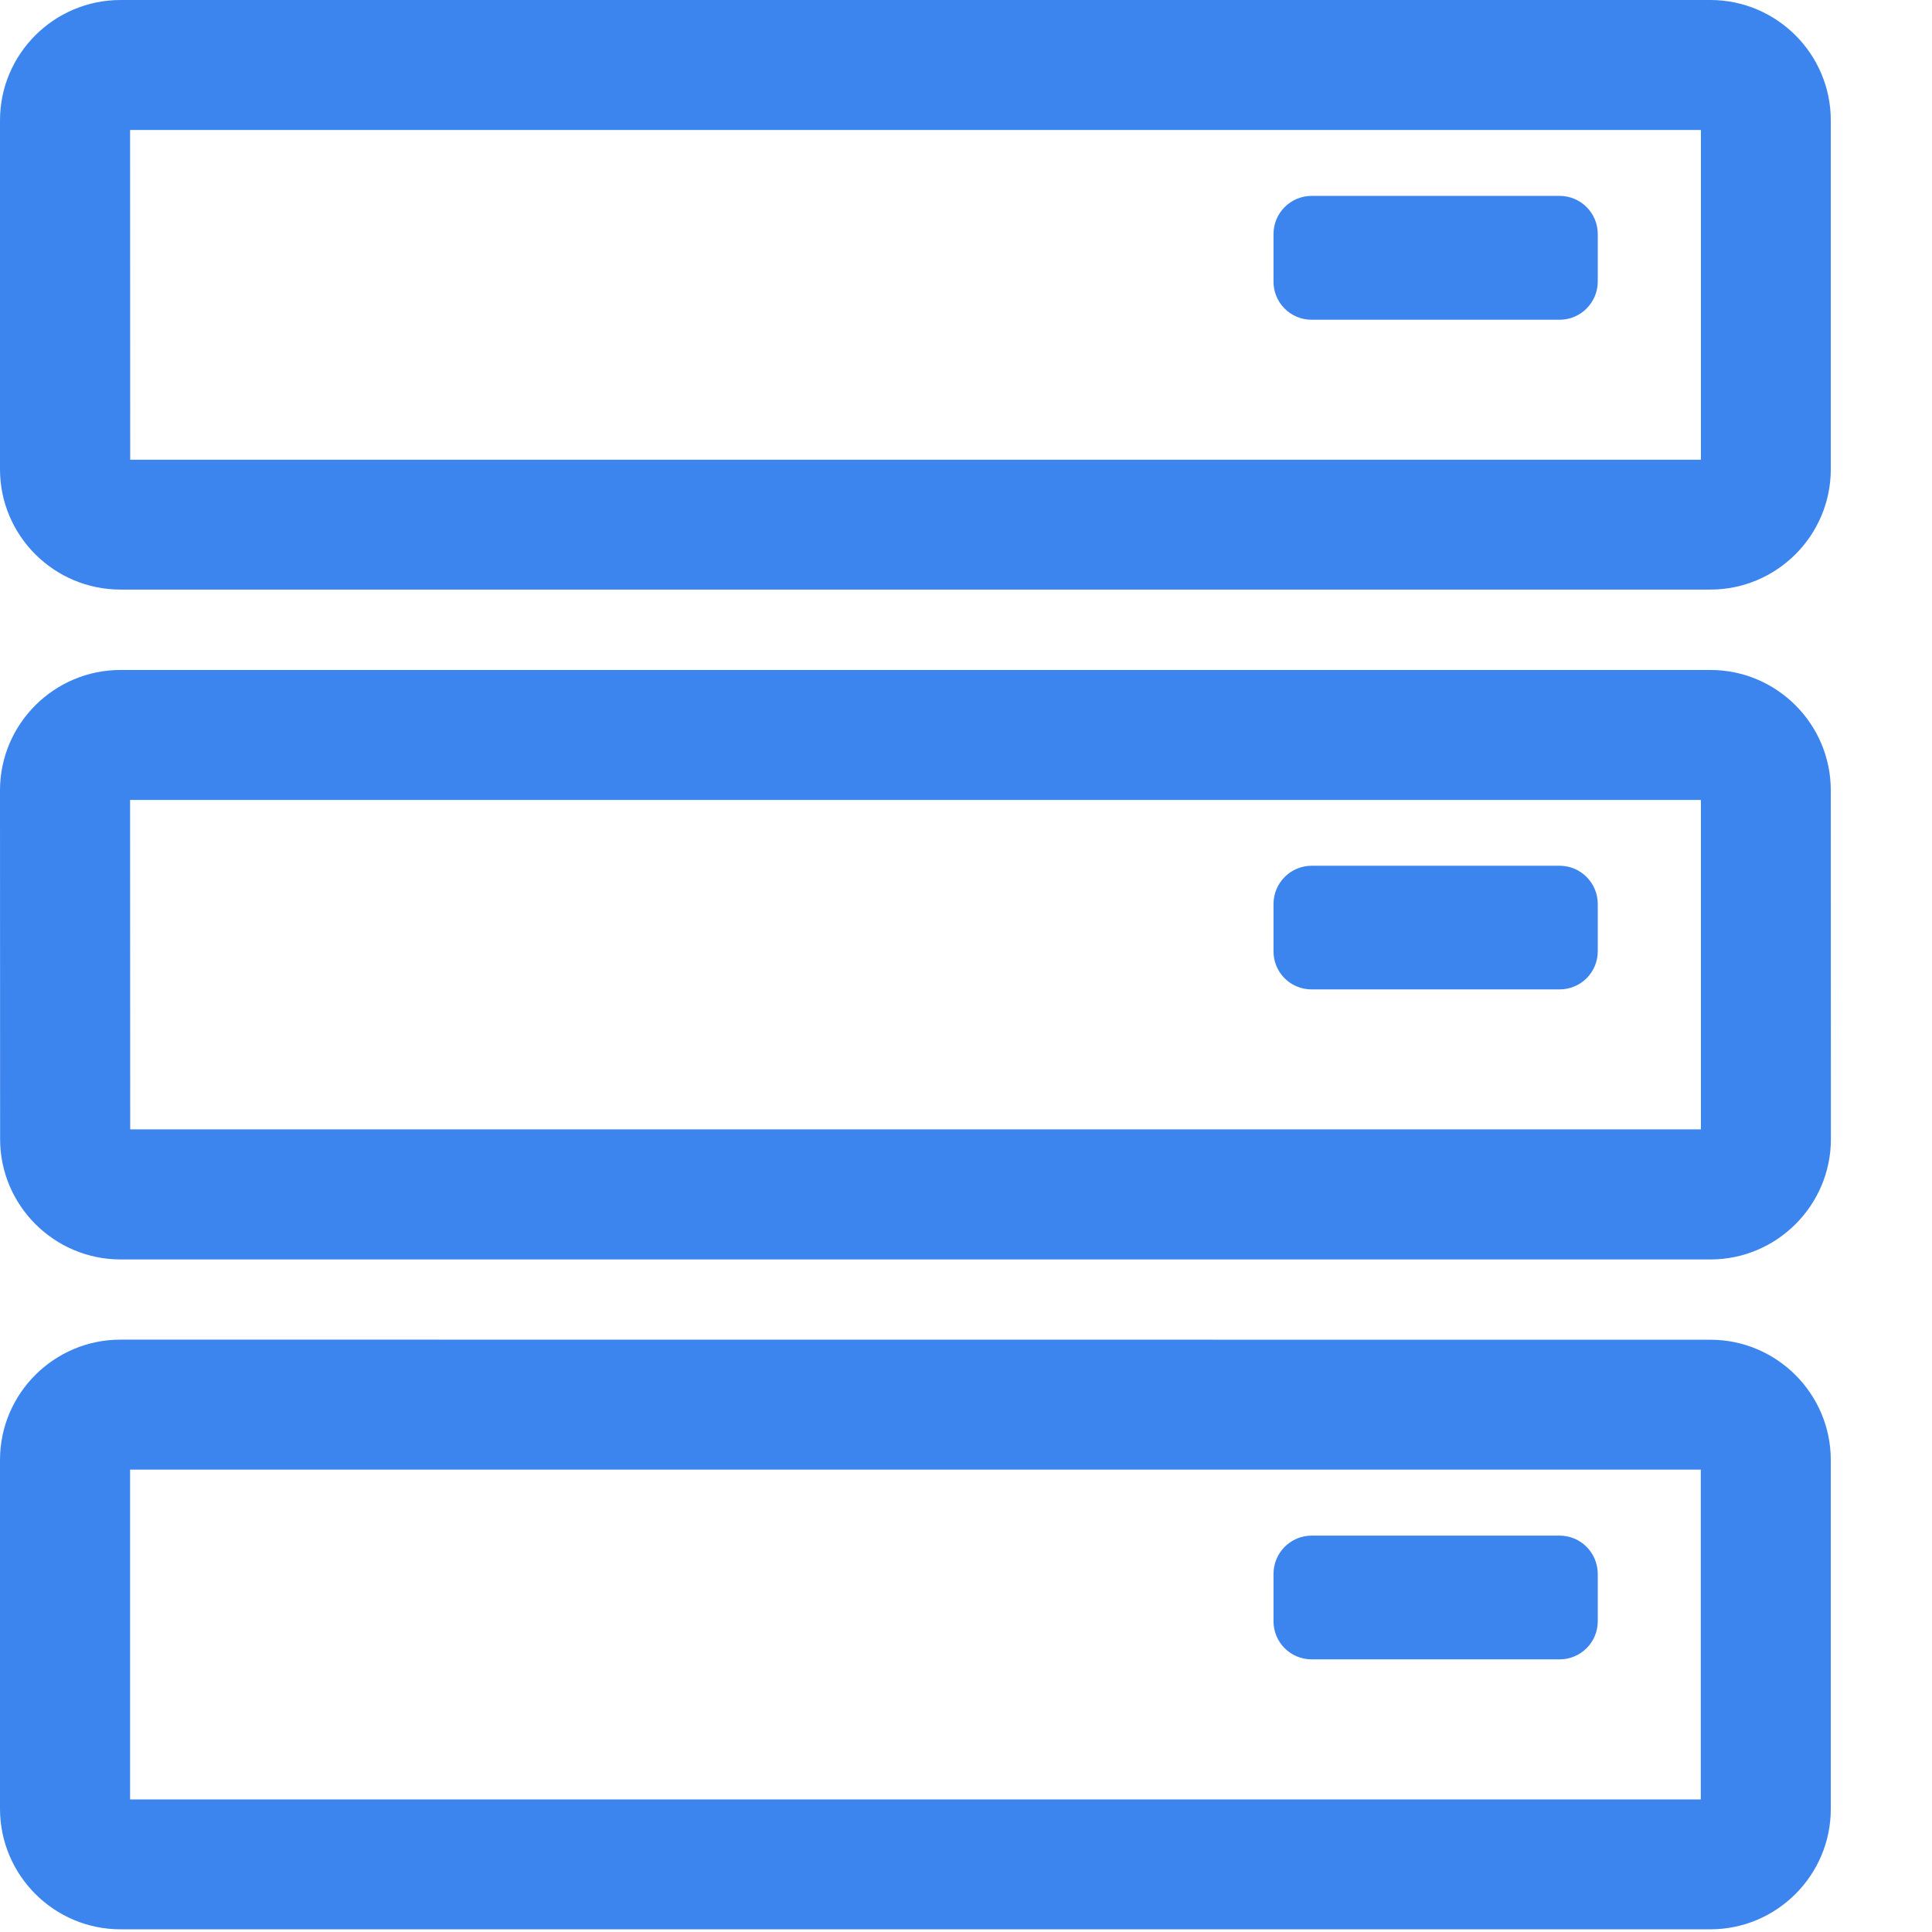
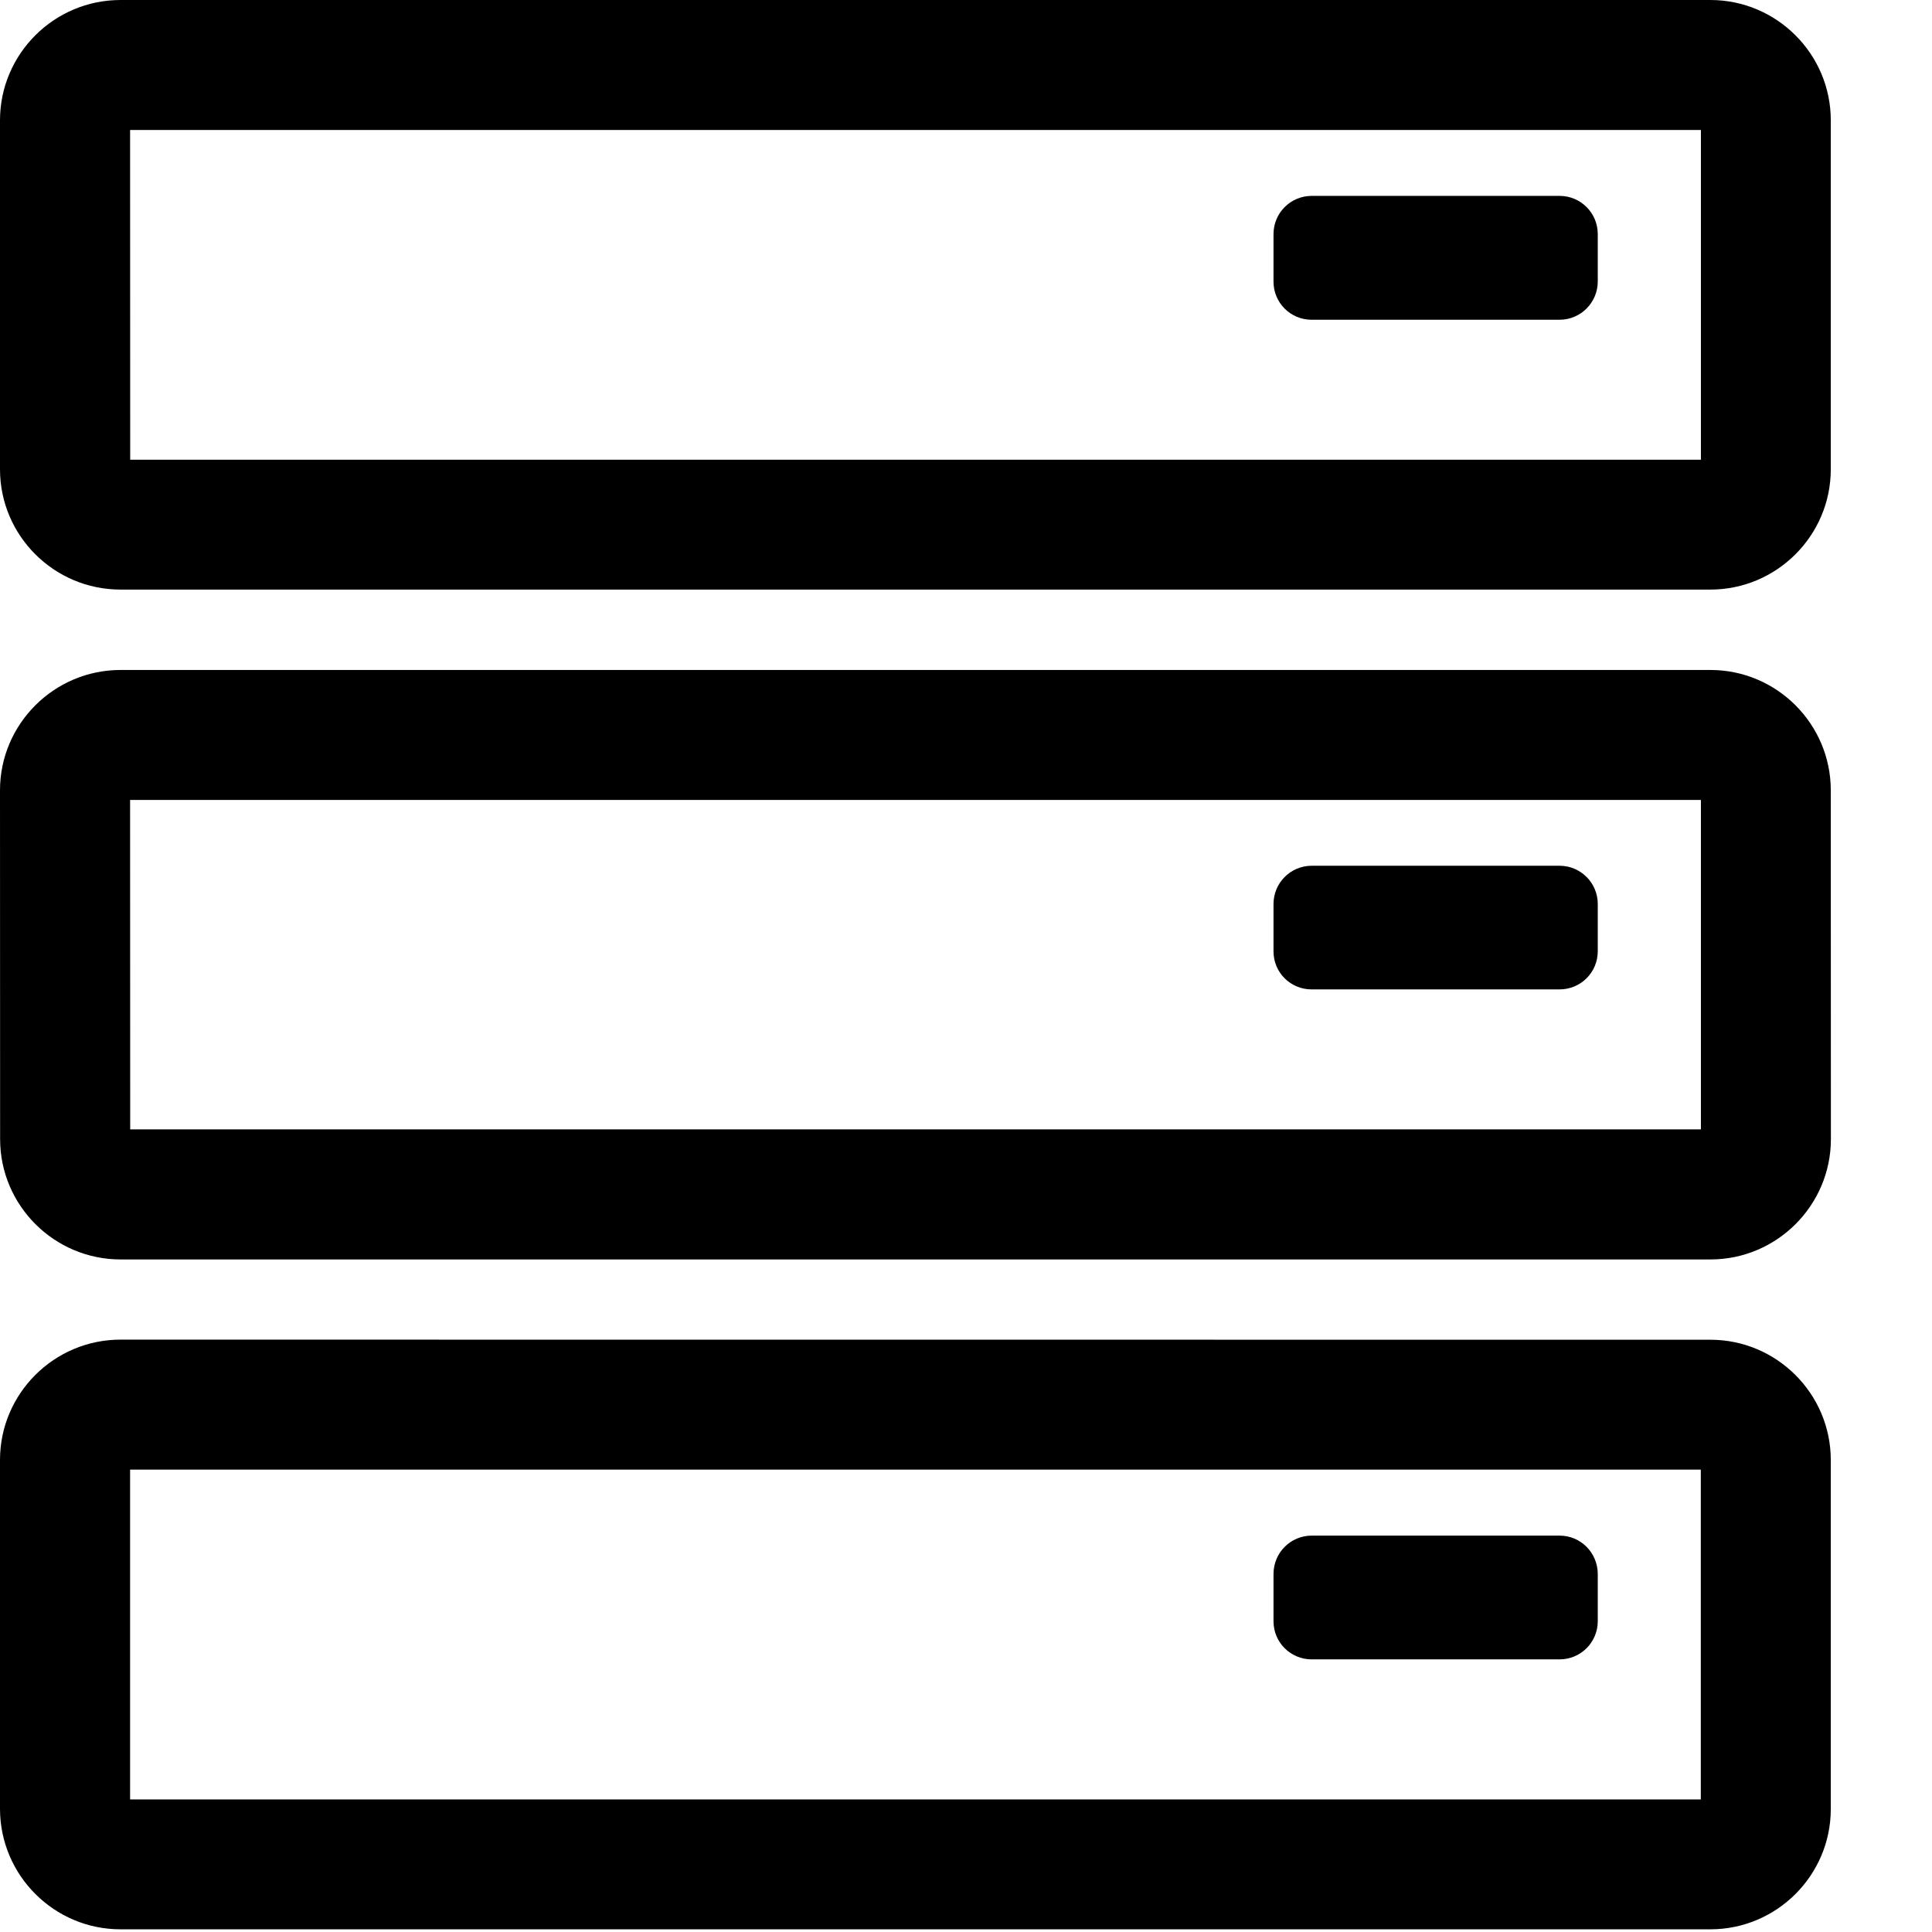
<svg xmlns="http://www.w3.org/2000/svg" width="18" height="18" viewBox="0 0 18 18" fill="none">
  <g id="Group 11">
-     <path id="Fill 1" fill-rule="evenodd" clip-rule="evenodd" d="M17.057 1.121C17.057 0.503 16.553 0 15.935 0H1.123C0.504 0 0 0.503 0 1.121V4.372C0 4.99 0.503 5.493 1.123 5.493H15.935C16.553 5.493 17.057 4.99 17.057 4.372V1.121ZM15.847 1.211V4.283H1.213L1.212 1.211H15.847Z" fill="#3c85ee" />
-     <path id="Fill 2" fill-rule="evenodd" clip-rule="evenodd" d="M12.22 2.979H14.53C14.727 2.979 14.886 2.819 14.886 2.622V2.181C14.886 1.984 14.727 1.825 14.53 1.825H12.221C12.024 1.825 11.865 1.984 11.865 2.181V2.622C11.864 2.82 12.023 2.979 12.22 2.979Z" fill="#3c85ee" />
-     <path id="Fill 3" fill-rule="evenodd" clip-rule="evenodd" d="M15.936 6.242H1.123C0.504 6.242 0 6.746 0 7.363L0.001 10.613C0.001 11.23 0.504 11.734 1.124 11.734H15.936C16.554 11.734 17.058 11.23 17.058 10.613L17.057 7.363C17.057 6.746 16.554 6.242 15.936 6.242H15.936ZM15.847 7.453V10.522H1.213L1.212 7.453H15.847Z" fill="#3c85ee" />
-     <path id="Fill 4" fill-rule="evenodd" clip-rule="evenodd" d="M12.22 9.218H14.53C14.727 9.218 14.886 9.06 14.886 8.862V8.422C14.886 8.226 14.727 8.066 14.53 8.066H12.221C12.024 8.066 11.865 8.226 11.865 8.422V8.862C11.864 9.06 12.023 9.218 12.22 9.218Z" fill="#3c85ee" />
-     <path id="Fill 5" fill-rule="evenodd" clip-rule="evenodd" d="M1.123 17.975H15.935C16.553 17.975 17.057 17.472 17.057 16.854V13.603C17.057 12.985 16.553 12.482 15.935 12.482L1.123 12.481C0.504 12.481 0 12.984 0 13.602V16.853C0.001 17.472 0.504 17.975 1.123 17.975V17.975ZM1.212 16.765V13.692H15.846V16.765H1.212Z" fill="#3c85ee" />
-     <path id="Fill 6" fill-rule="evenodd" clip-rule="evenodd" d="M14.53 14.307H12.221C12.024 14.307 11.865 14.467 11.865 14.664V15.105C11.865 15.302 12.024 15.46 12.221 15.46H14.53C14.727 15.46 14.886 15.301 14.886 15.105V14.664C14.885 14.466 14.727 14.307 14.53 14.307Z" fill="#3c85ee" />
+     <path id="Fill 1" fill-rule="evenodd" clip-rule="evenodd" d="M17.057 1.121C17.057 0.503 16.553 0 15.935 0H1.123C0.504 0 0 0.503 0 1.121V4.372C0 4.99 0.503 5.493 1.123 5.493H15.935C16.553 5.493 17.057 4.99 17.057 4.372V1.121ZM15.847 1.211V4.283H1.213L1.212 1.211H15.847Z" fill="currentColor" />
+     <path id="Fill 2" fill-rule="evenodd" clip-rule="evenodd" d="M12.22 2.979H14.53C14.727 2.979 14.886 2.819 14.886 2.622V2.181C14.886 1.984 14.727 1.825 14.53 1.825H12.221C12.024 1.825 11.865 1.984 11.865 2.181V2.622C11.864 2.82 12.023 2.979 12.22 2.979Z" fill="currentColor" />
+     <path id="Fill 3" fill-rule="evenodd" clip-rule="evenodd" d="M15.936 6.242H1.123C0.504 6.242 0 6.746 0 7.363L0.001 10.613C0.001 11.23 0.504 11.734 1.124 11.734H15.936C16.554 11.734 17.058 11.23 17.058 10.613L17.057 7.363C17.057 6.746 16.554 6.242 15.936 6.242H15.936ZM15.847 7.453V10.522H1.213L1.212 7.453H15.847Z" fill="currentColor" />
+     <path id="Fill 4" fill-rule="evenodd" clip-rule="evenodd" d="M12.22 9.218H14.53C14.727 9.218 14.886 9.06 14.886 8.862V8.422C14.886 8.226 14.727 8.066 14.53 8.066H12.221C12.024 8.066 11.865 8.226 11.865 8.422V8.862C11.864 9.06 12.023 9.218 12.22 9.218Z" fill="currentColor" />
+     <path id="Fill 5" fill-rule="evenodd" clip-rule="evenodd" d="M1.123 17.975H15.935C16.553 17.975 17.057 17.472 17.057 16.854V13.603C17.057 12.985 16.553 12.482 15.935 12.482L1.123 12.481C0.504 12.481 0 12.984 0 13.602V16.853C0.001 17.472 0.504 17.975 1.123 17.975V17.975ZM1.212 16.765V13.692H15.846V16.765H1.212Z" fill="currentColor" />
+     <path id="Fill 6" fill-rule="evenodd" clip-rule="evenodd" d="M14.53 14.307H12.221C12.024 14.307 11.865 14.467 11.865 14.664V15.105C11.865 15.302 12.024 15.46 12.221 15.46H14.53C14.727 15.46 14.886 15.301 14.886 15.105V14.664C14.885 14.466 14.727 14.307 14.53 14.307Z" fill="currentColor" />
  </g>
</svg>
